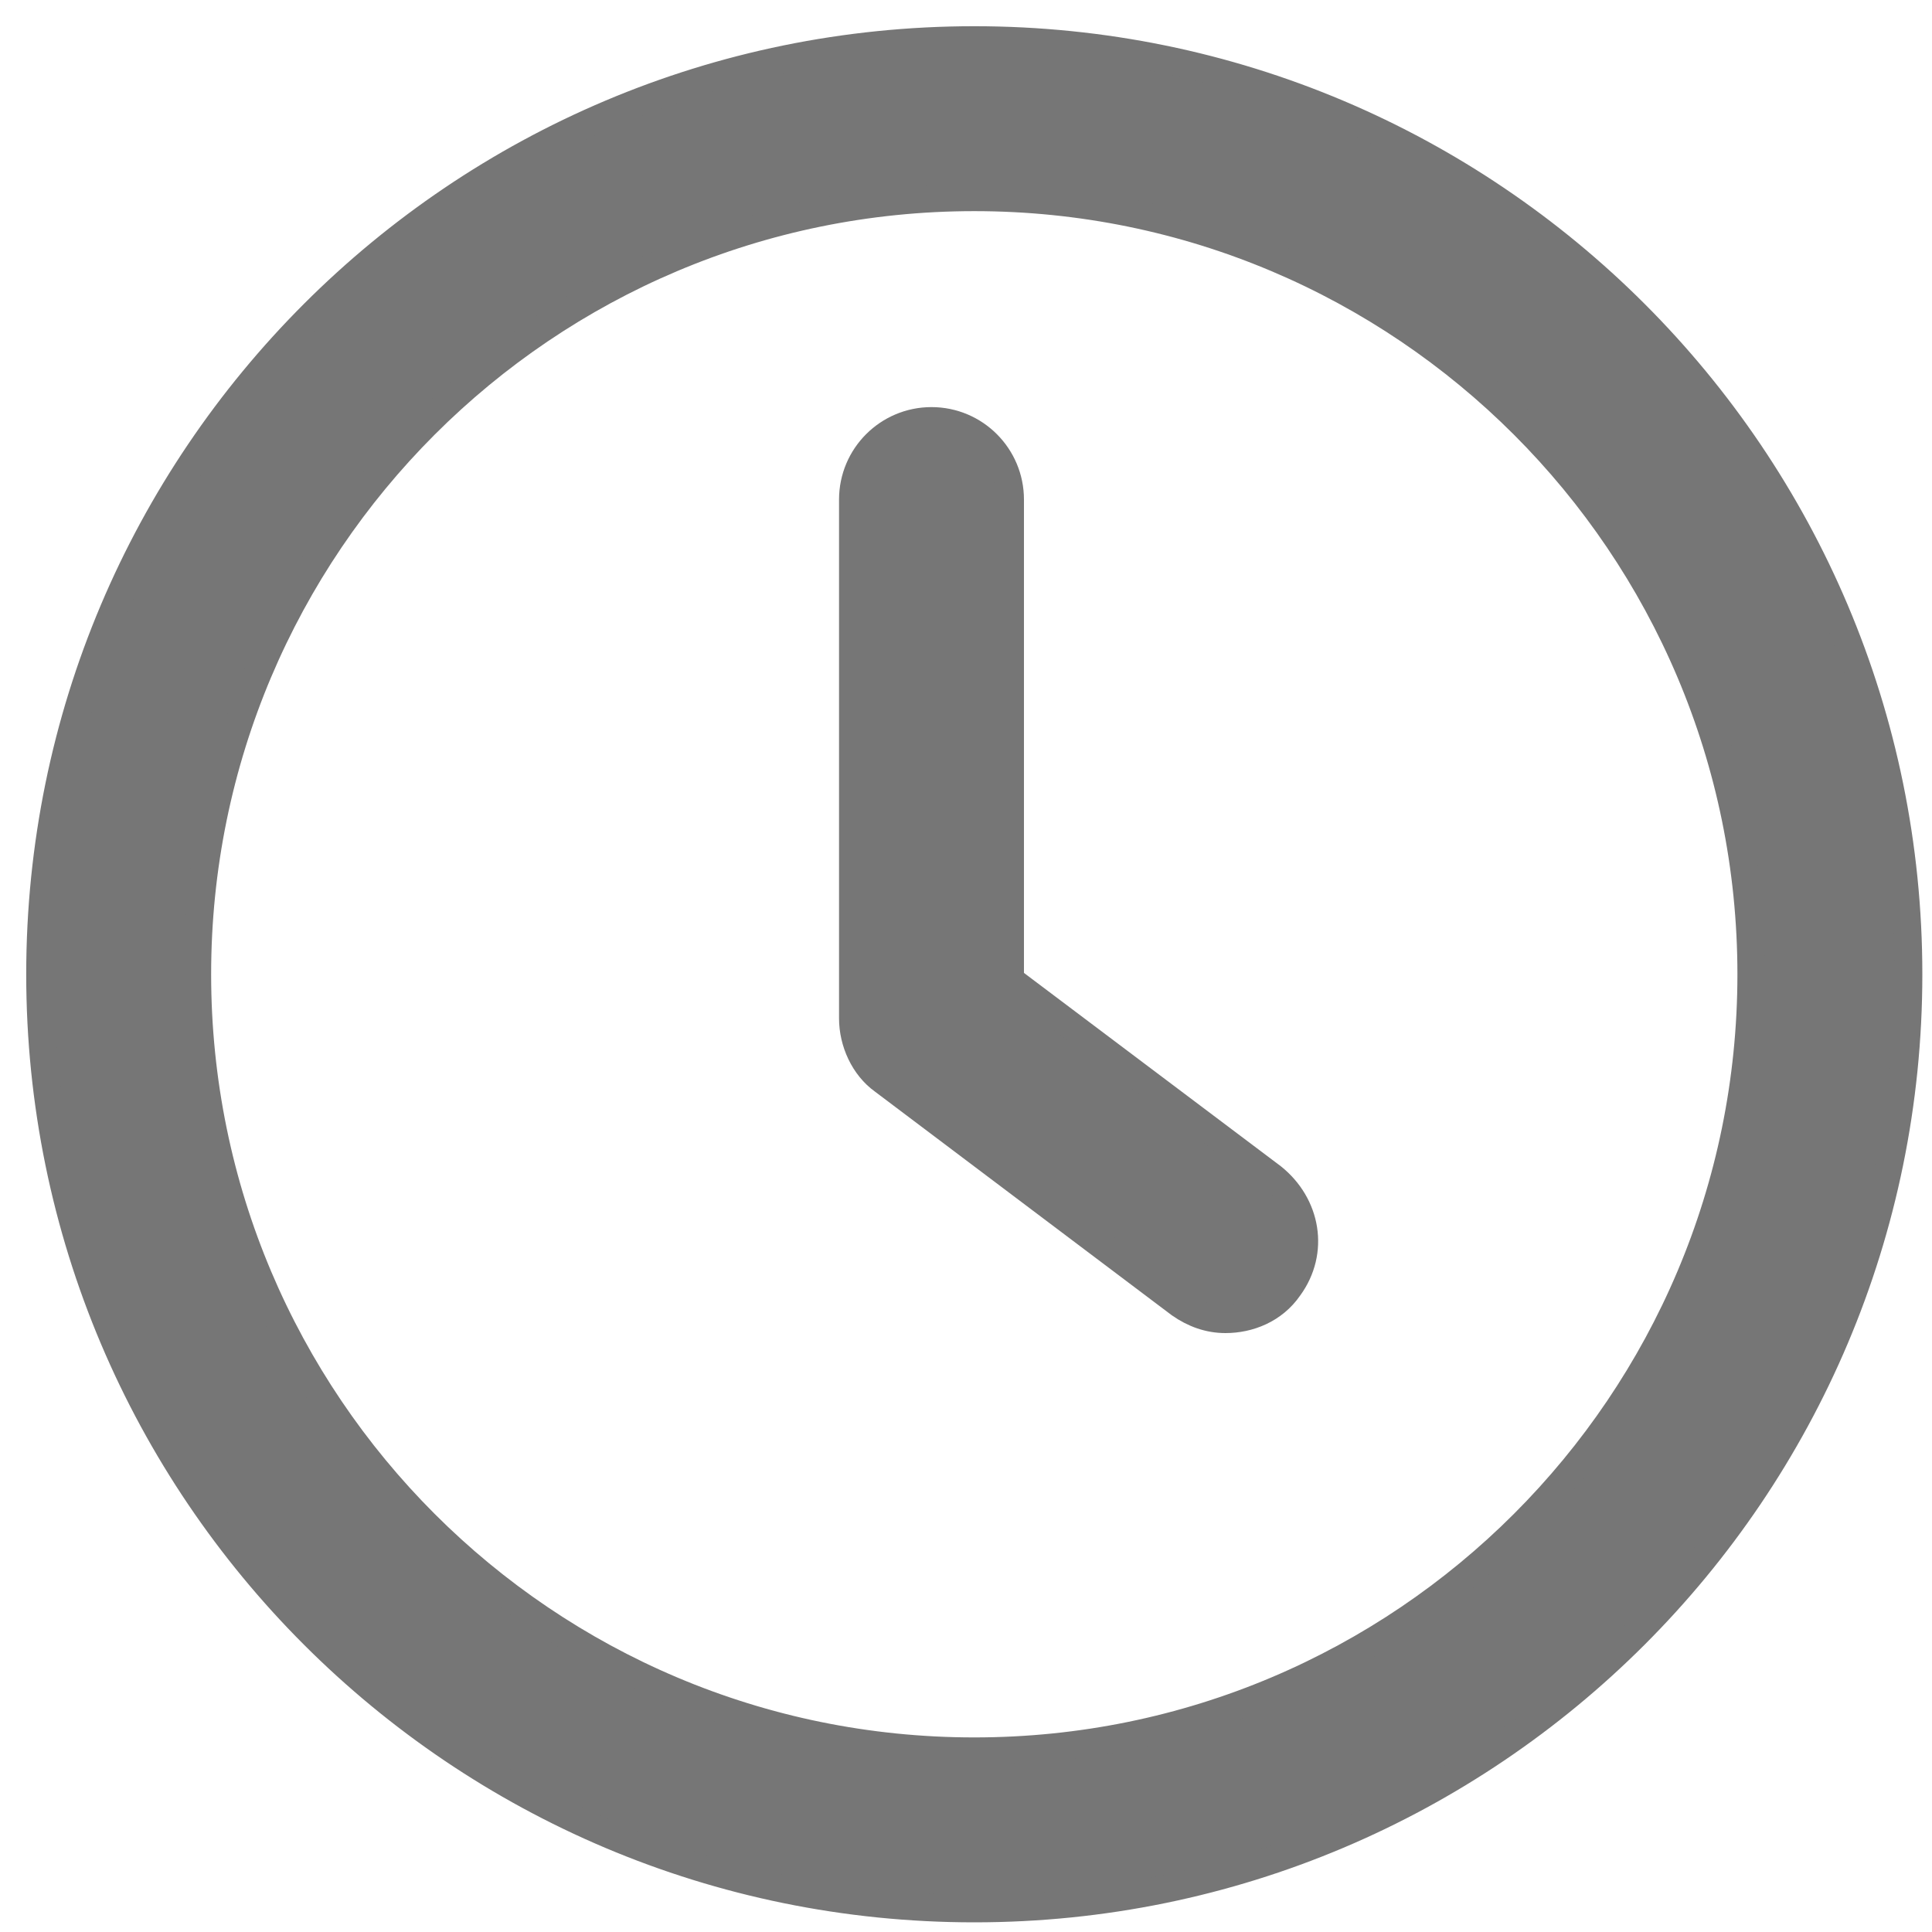
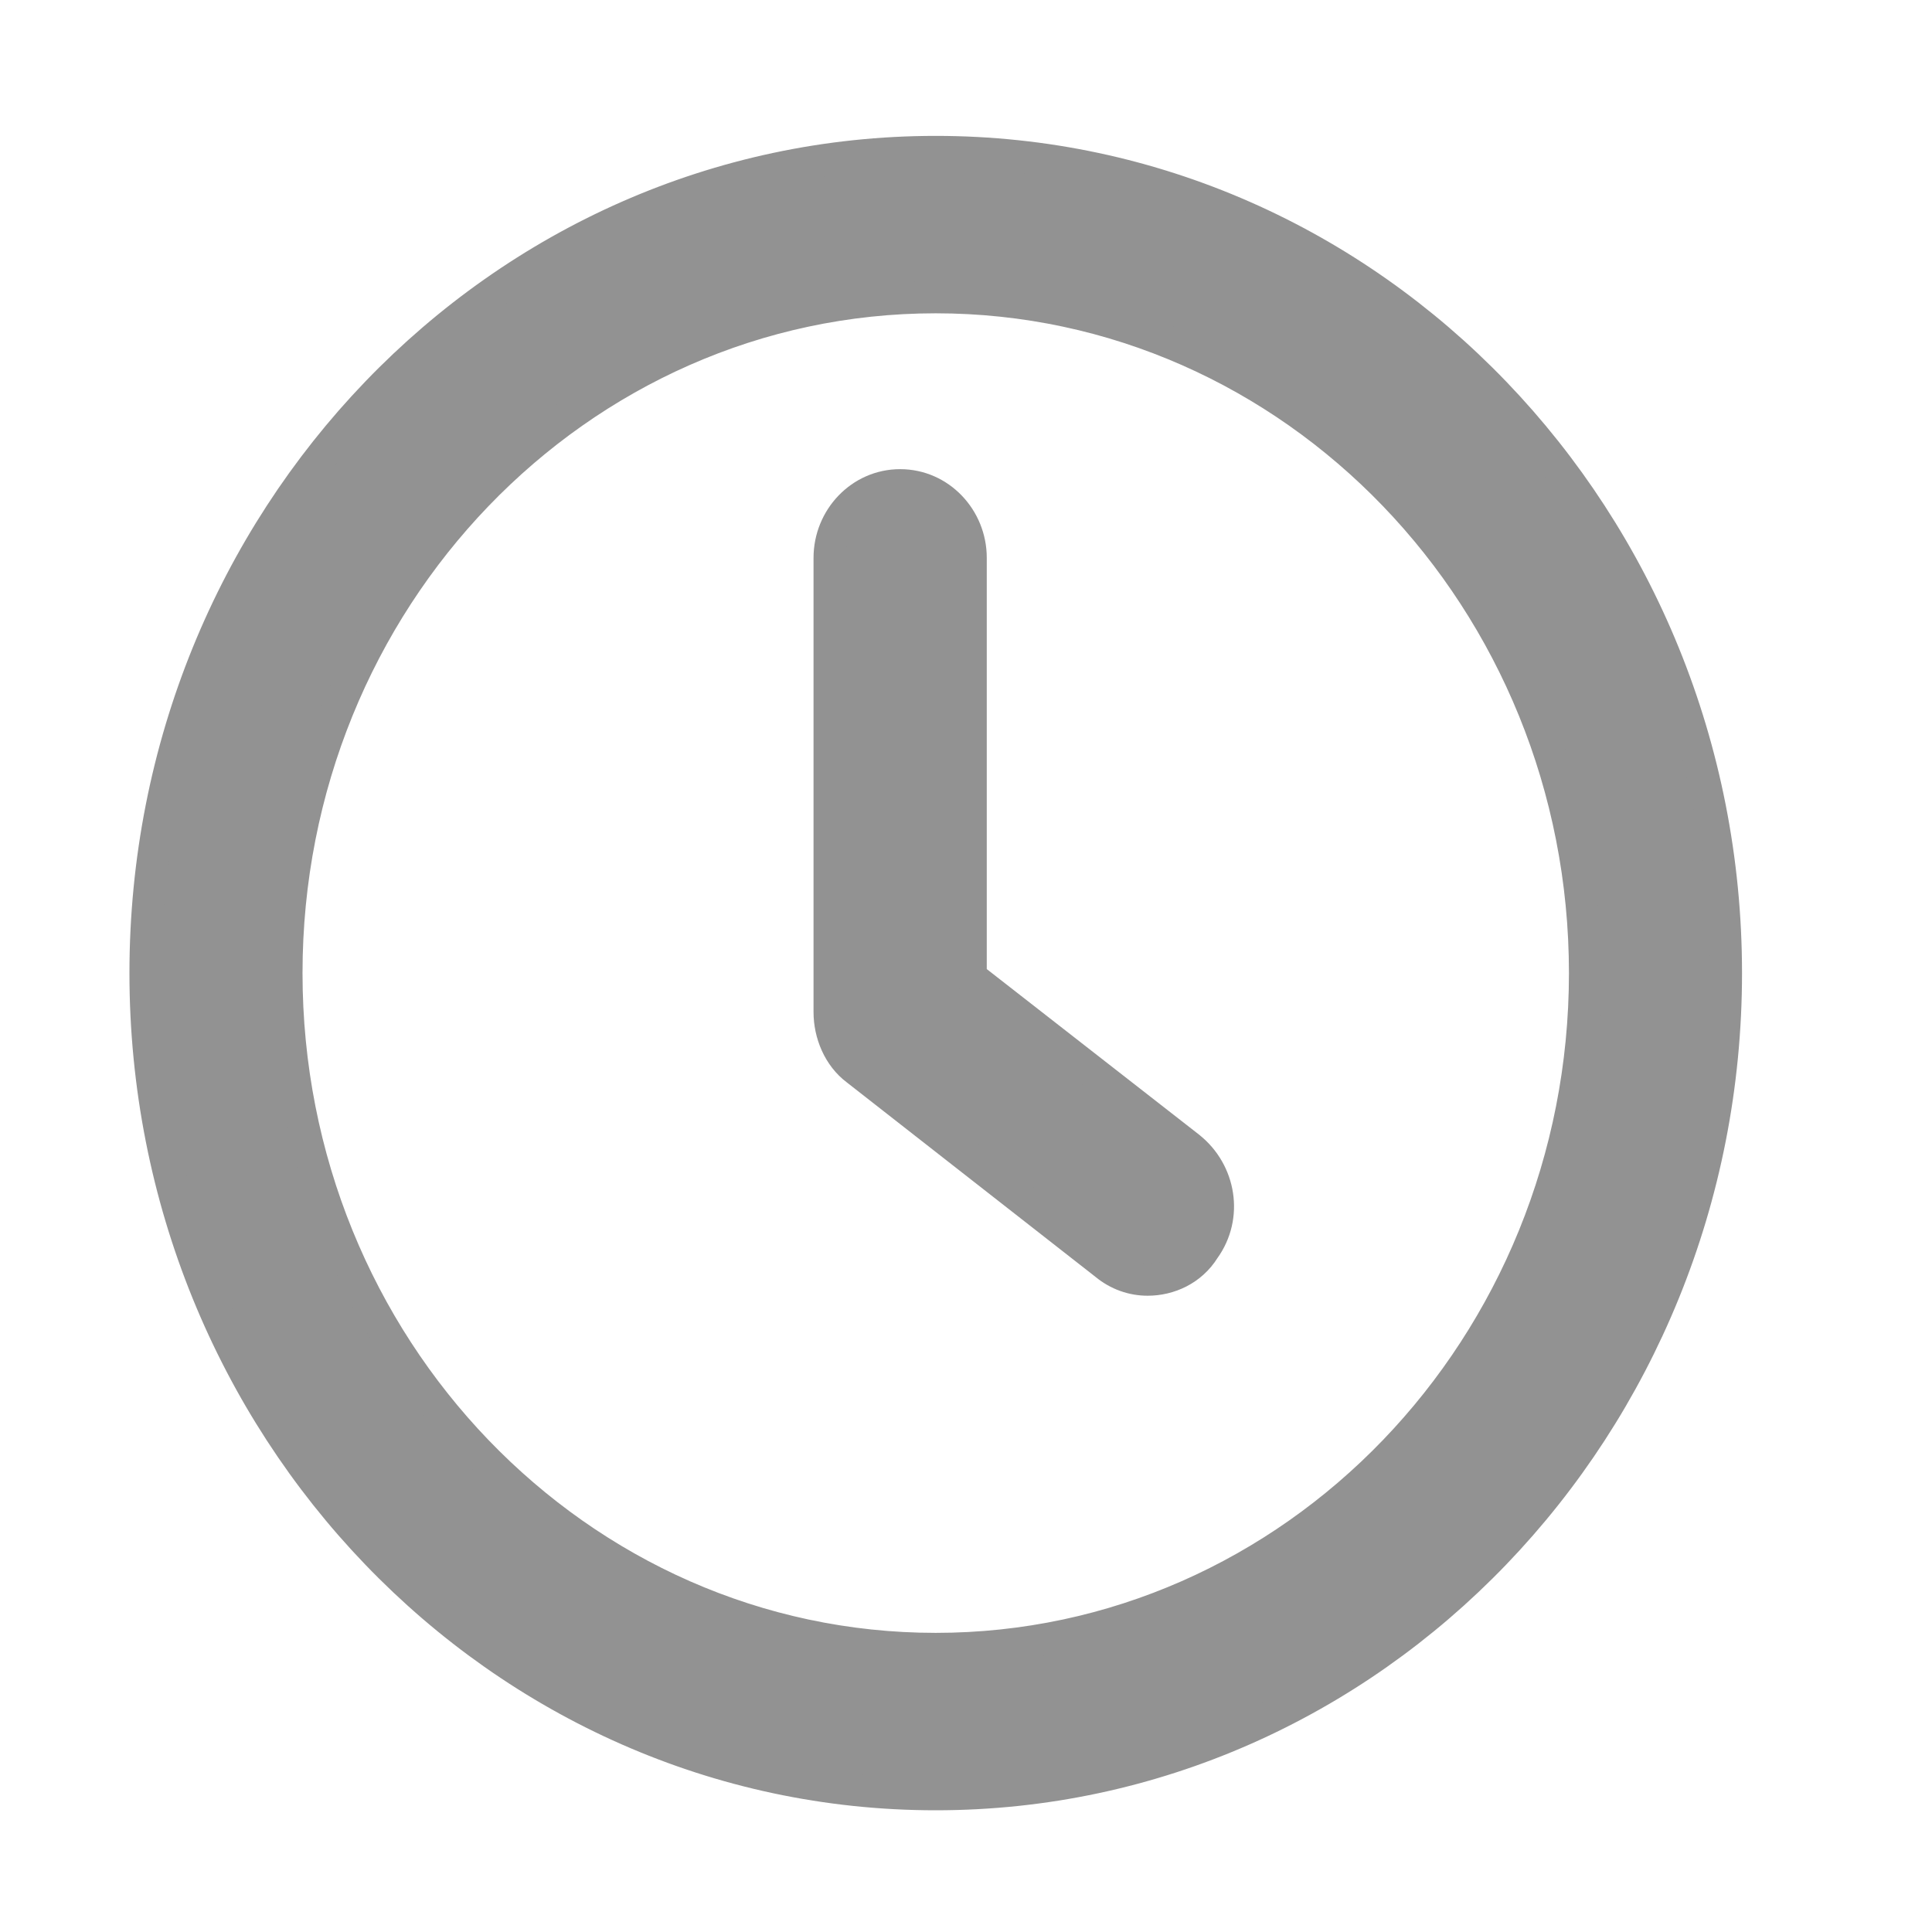
- <svg xmlns="http://www.w3.org/2000/svg" width="14" height="14" fill="none">
-   <path fill="#767676" stroke="#767676" stroke-linecap="square" stroke-width=".2" d="M7.06 13.83a6.77 6.77 0 1 0 0-13.54 6.77 6.77 0 0 0 0 13.54zm0-12.4a5.63 5.63 0 1 1 0 11.26 5.63 5.63 0 0 1 0-11.26z" />
-   <path fill="#767676" stroke="#767676" stroke-linecap="square" stroke-width=".2" d="M9.22 8.53L7.32 7.1V3.62a.57.57 0 0 0-1.14 0v3.76c0 .17.08.35.22.45l2.15 1.62c.1.07.21.11.33.11.17 0 .35-.07.46-.23.19-.26.13-.6-.12-.8z" />
+ <svg xmlns="http://www.w3.org/2000/svg" width="12" height="12" viewBox="0 0 12 12" fill="none">
+   <path d="M5.812 11.144C8.525 11.144 10.72 8.856 10.72 6.044C10.72 3.232 8.525 0.944 5.812 0.944C3.099 0.944 0.904 3.232 0.904 6.044C0.904 8.856 3.099 11.144 5.812 11.144ZM5.812 1.846C8.035 1.846 9.845 3.723 9.845 6.044C9.845 8.365 8.035 10.242 5.812 10.242C3.589 10.242 1.779 8.365 1.779 6.044C1.779 3.723 3.589 1.846 5.812 1.846Z" fill="#929292" stroke="#929292" stroke-width="0.2" stroke-linecap="square" />
+   <path d="M7.388 7.128L7.387 7.127L6.029 6.068V3.465C6.029 3.22 5.836 3.014 5.591 3.014C5.346 3.014 5.153 3.22 5.153 3.465V6.286C5.153 6.42 5.21 6.561 5.321 6.644L6.867 7.853C6.943 7.916 7.035 7.948 7.128 7.948C7.261 7.948 7.399 7.887 7.479 7.758C7.625 7.556 7.578 7.28 7.388 7.128Z" fill="#929292" stroke="#929292" stroke-width="0.2" stroke-linecap="square" />
</svg>
